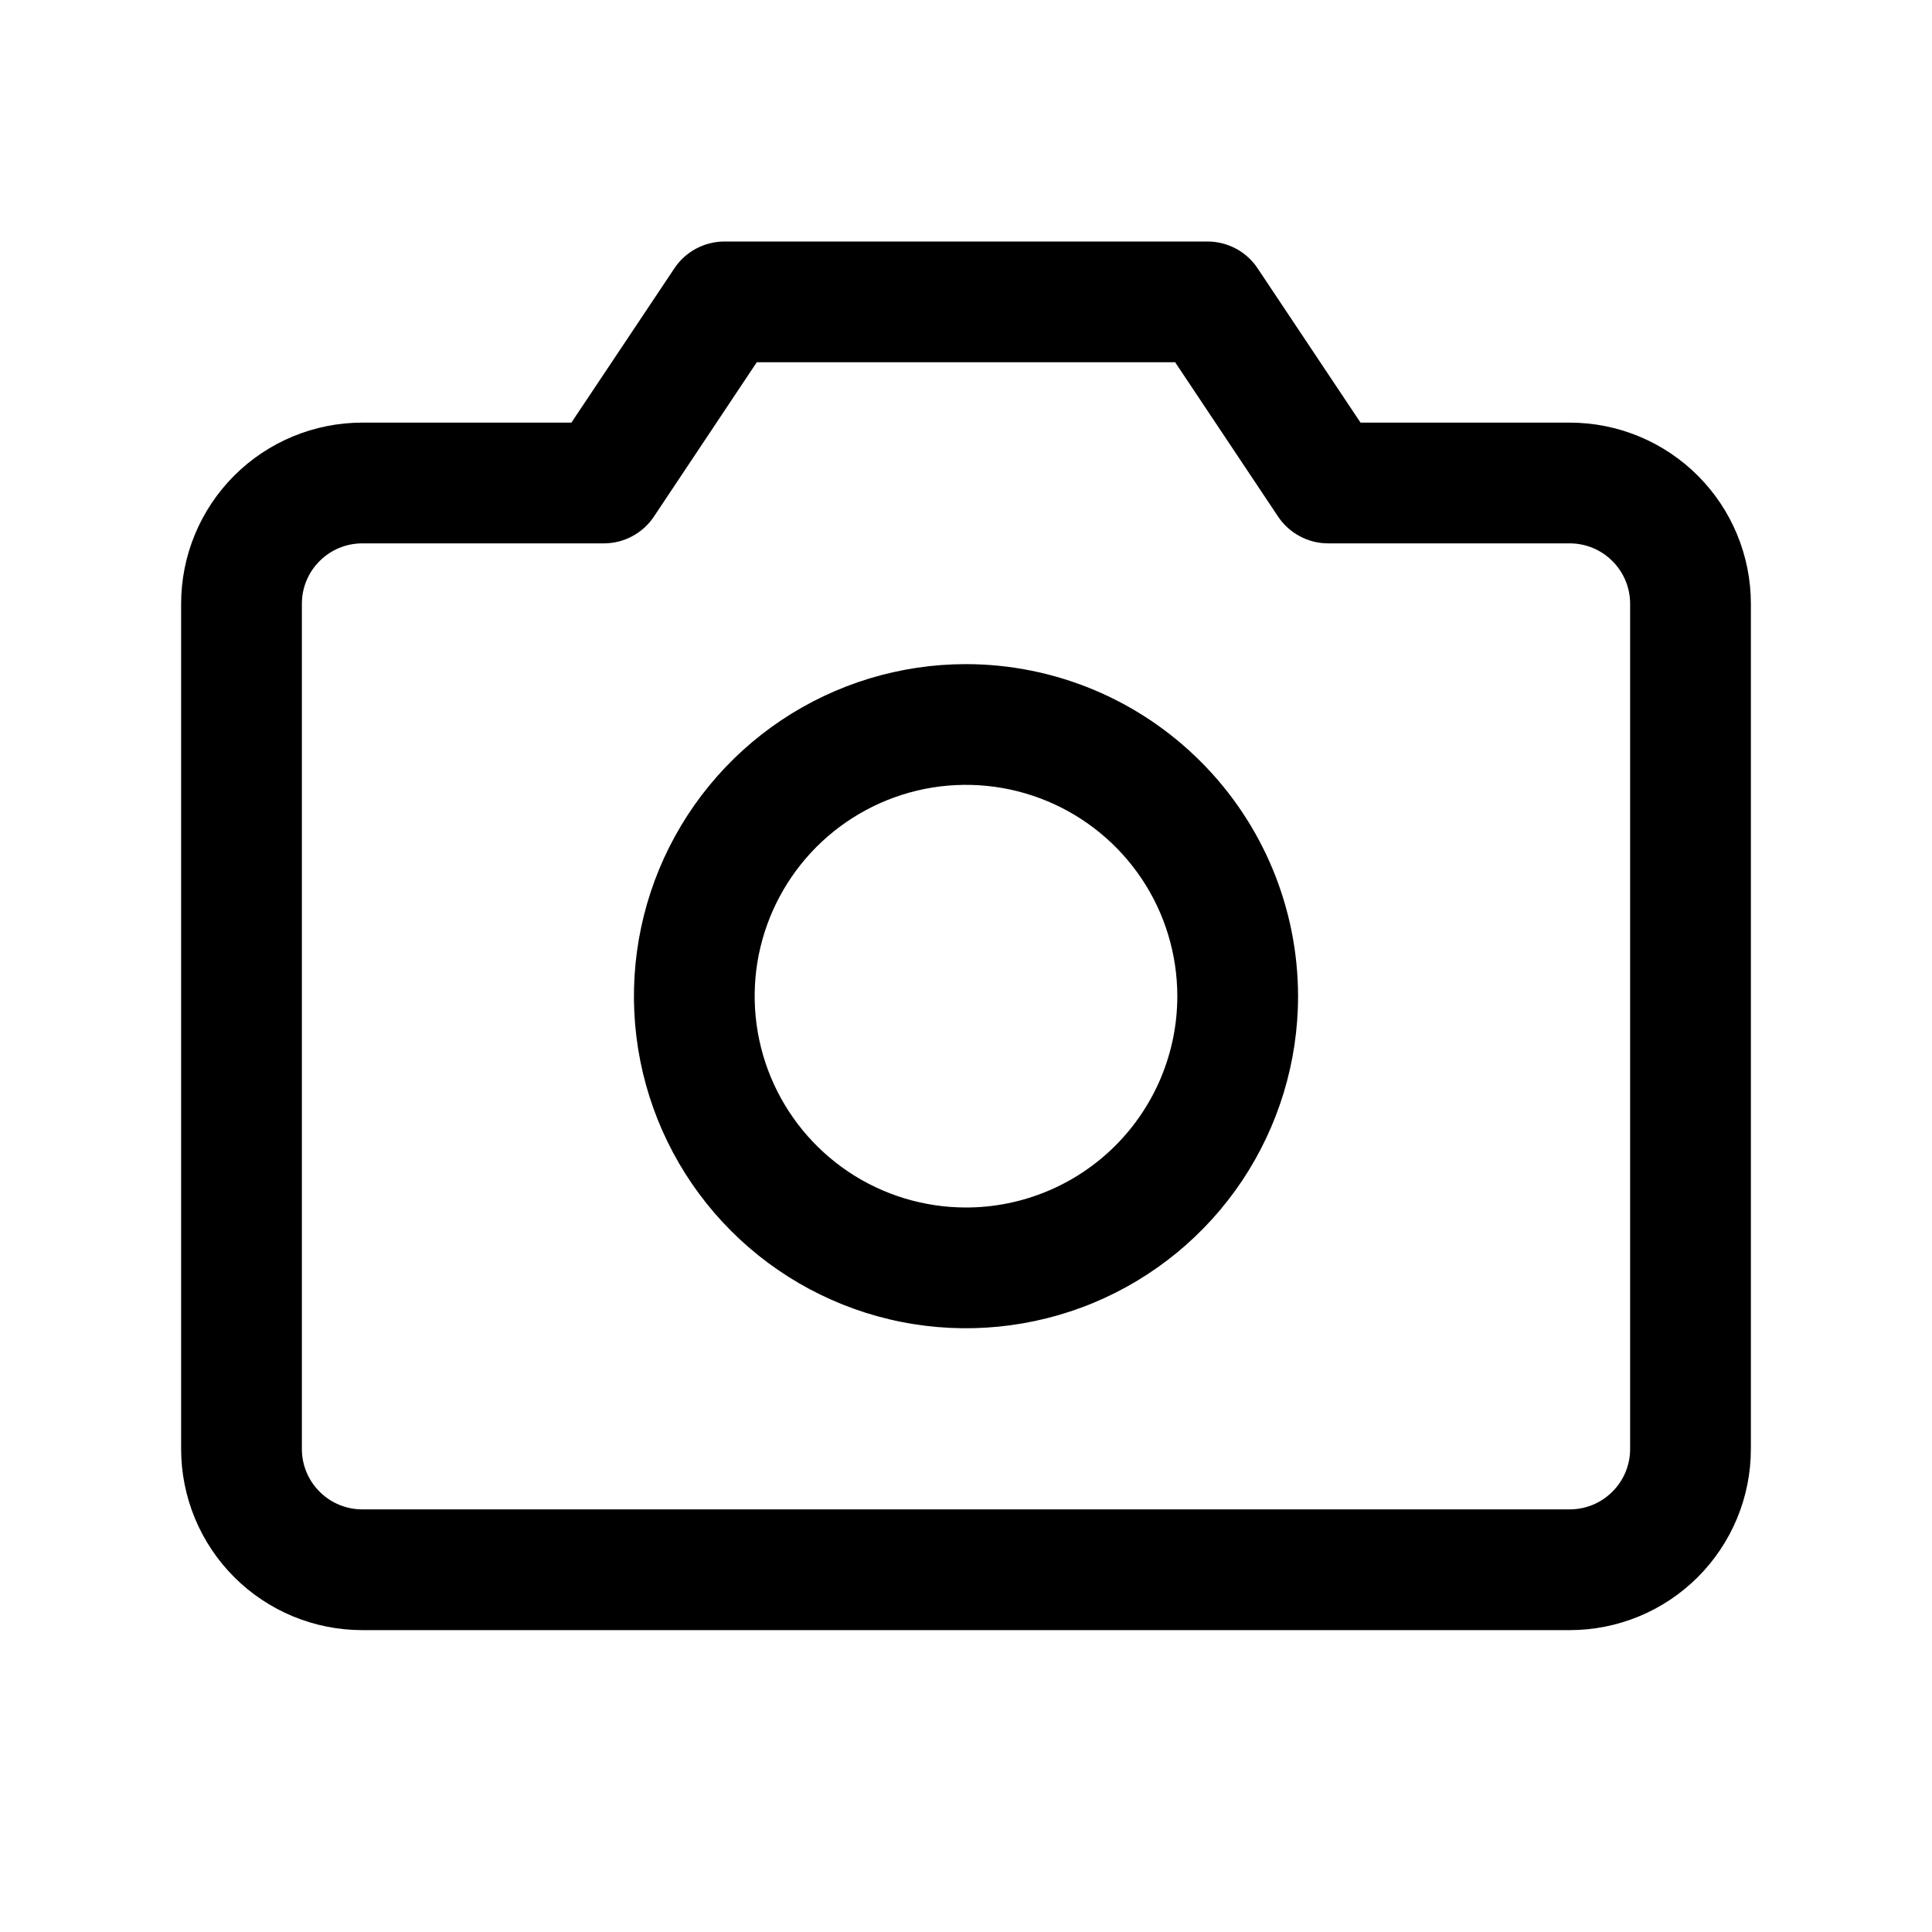
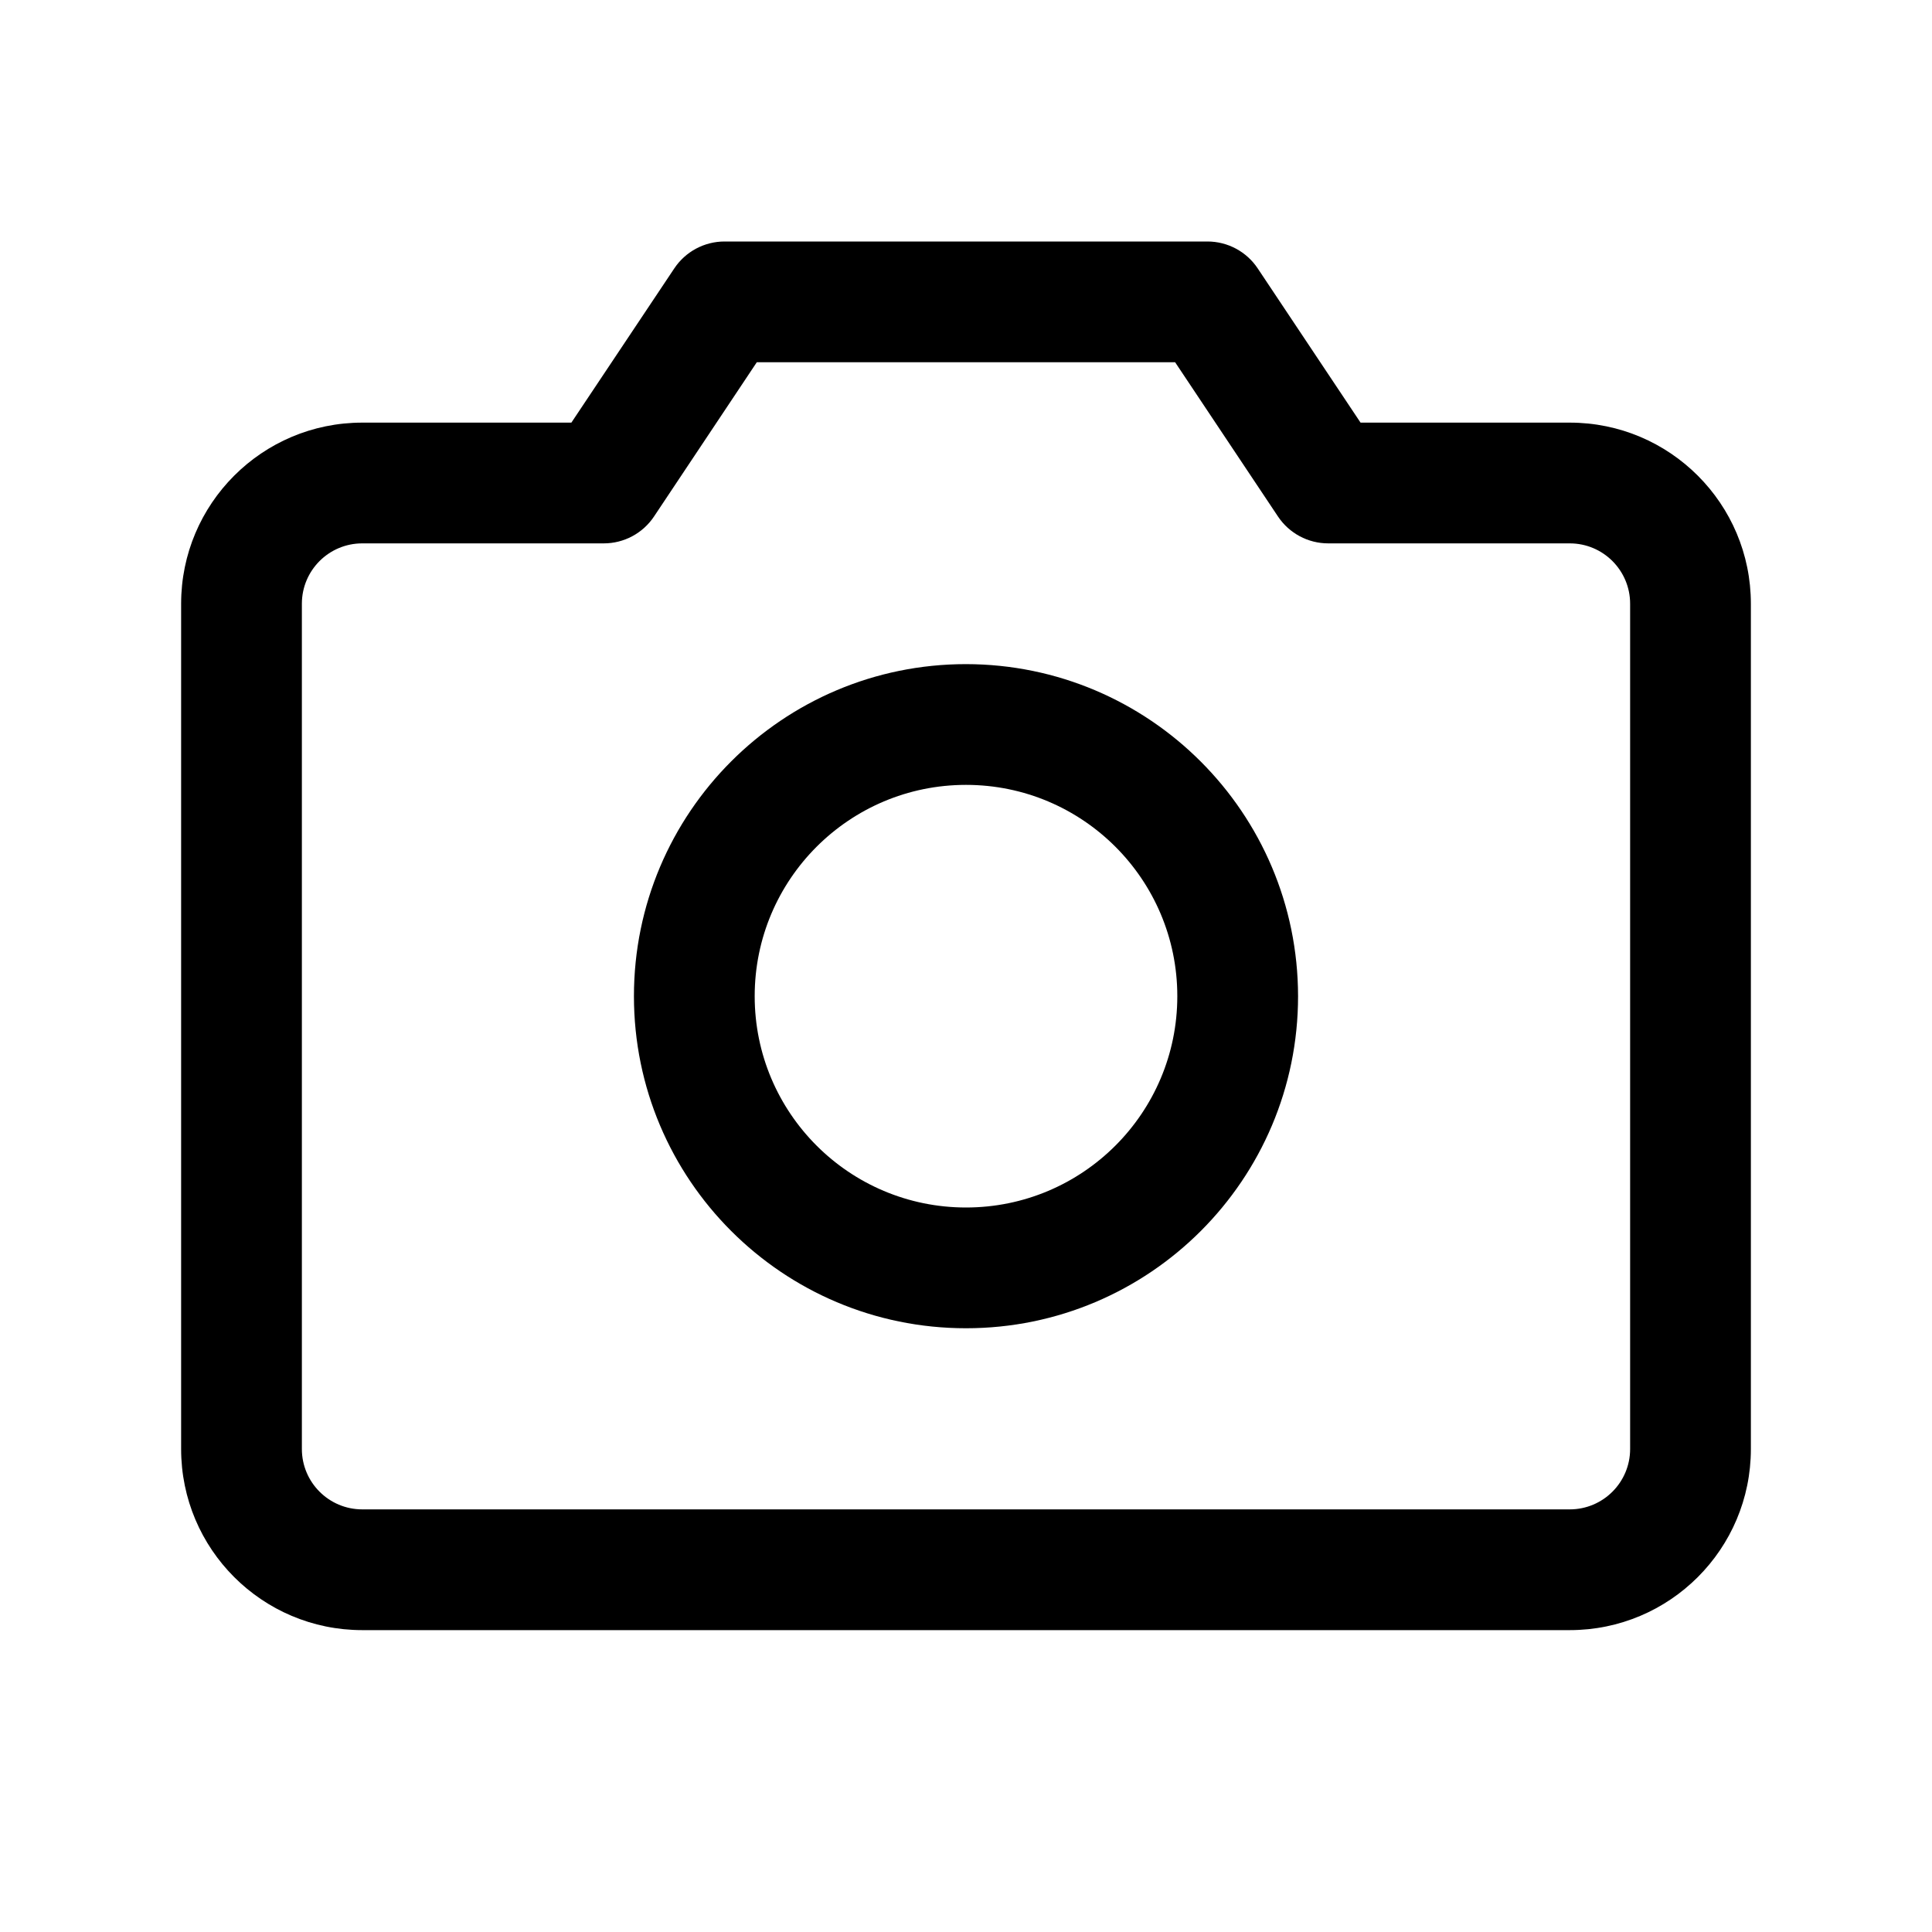
- <svg xmlns="http://www.w3.org/2000/svg" width="24" height="24" viewBox="0 0 24 24" fill="none">
-   <path d="M19.5 5.25H16.901L15.623 3.334C15.555 3.231 15.462 3.147 15.354 3.089C15.245 3.031 15.123 3 15 3H9C8.877 3 8.755 3.031 8.646 3.089C8.538 3.147 8.445 3.231 8.377 3.334L7.098 5.25H4.5C3.903 5.25 3.331 5.487 2.909 5.909C2.487 6.331 2.25 6.903 2.25 7.5V18C2.25 18.597 2.487 19.169 2.909 19.591C3.331 20.013 3.903 20.25 4.5 20.25H19.5C20.097 20.25 20.669 20.013 21.091 19.591C21.513 19.169 21.75 18.597 21.75 18V7.5C21.75 6.903 21.513 6.331 21.091 5.909C20.669 5.487 20.097 5.25 19.5 5.25ZM20.25 18C20.25 18.199 20.171 18.39 20.03 18.53C19.89 18.671 19.699 18.75 19.5 18.75H4.5C4.301 18.75 4.11 18.671 3.97 18.53C3.829 18.39 3.75 18.199 3.75 18V7.5C3.75 7.301 3.829 7.11 3.97 6.97C4.11 6.829 4.301 6.75 4.5 6.75H7.5C7.624 6.75 7.745 6.72 7.854 6.661C7.963 6.603 8.056 6.519 8.124 6.416L9.401 4.5H14.598L15.876 6.416C15.944 6.519 16.037 6.603 16.146 6.661C16.255 6.72 16.377 6.75 16.5 6.75H19.5C19.699 6.75 19.89 6.829 20.03 6.97C20.171 7.11 20.25 7.301 20.25 7.5V18ZM12 8.25C11.184 8.25 10.387 8.492 9.708 8.945C9.03 9.398 8.501 10.043 8.189 10.796C7.877 11.55 7.795 12.38 7.954 13.18C8.113 13.98 8.506 14.715 9.083 15.292C9.66 15.869 10.395 16.262 11.195 16.421C11.995 16.58 12.825 16.498 13.579 16.186C14.332 15.874 14.977 15.345 15.43 14.667C15.883 13.988 16.125 13.191 16.125 12.375C16.124 11.281 15.689 10.233 14.915 9.46C14.142 8.686 13.094 8.251 12 8.25ZM12 15C11.481 15 10.973 14.846 10.542 14.558C10.11 14.269 9.774 13.859 9.575 13.38C9.376 12.9 9.324 12.372 9.425 11.863C9.527 11.354 9.777 10.886 10.144 10.519C10.511 10.152 10.979 9.902 11.488 9.8C11.997 9.699 12.525 9.751 13.005 9.95C13.484 10.149 13.894 10.485 14.183 10.917C14.471 11.348 14.625 11.856 14.625 12.375C14.625 13.071 14.348 13.739 13.856 14.231C13.364 14.723 12.696 15 12 15Z" fill="black" />
+ <svg xmlns="http://www.w3.org/2000/svg" viewBox="0 0 256 256" fill="currentColor">
+   <path d="M208,56H180.28L166.65,35.56A8,8,0,0,0,160,32H96a8,8,0,0,0-6.65,3.56L75.71,56H48A24,24,0,0,0,24,80V192a24,24,0,0,0,24,24H208a24,24,0,0,0,24-24V80A24,24,0,0,0,208,56Zm8,136a8,8,0,0,1-8,8H48a8,8,0,0,1-8-8V80a8,8,0,0,1,8-8H80a8,8,0,0,0,6.66-3.56L100.28,48h55.43l13.63,20.44A8,8,0,0,0,176,72h32a8,8,0,0,1,8,8ZM128,88a44,44,0,1,0,44,44A44.05,44.05,0,0,0,128,88Zm0,72a28,28,0,1,1,28-28A28,28,0,0,1,128,160Z" />
</svg>
